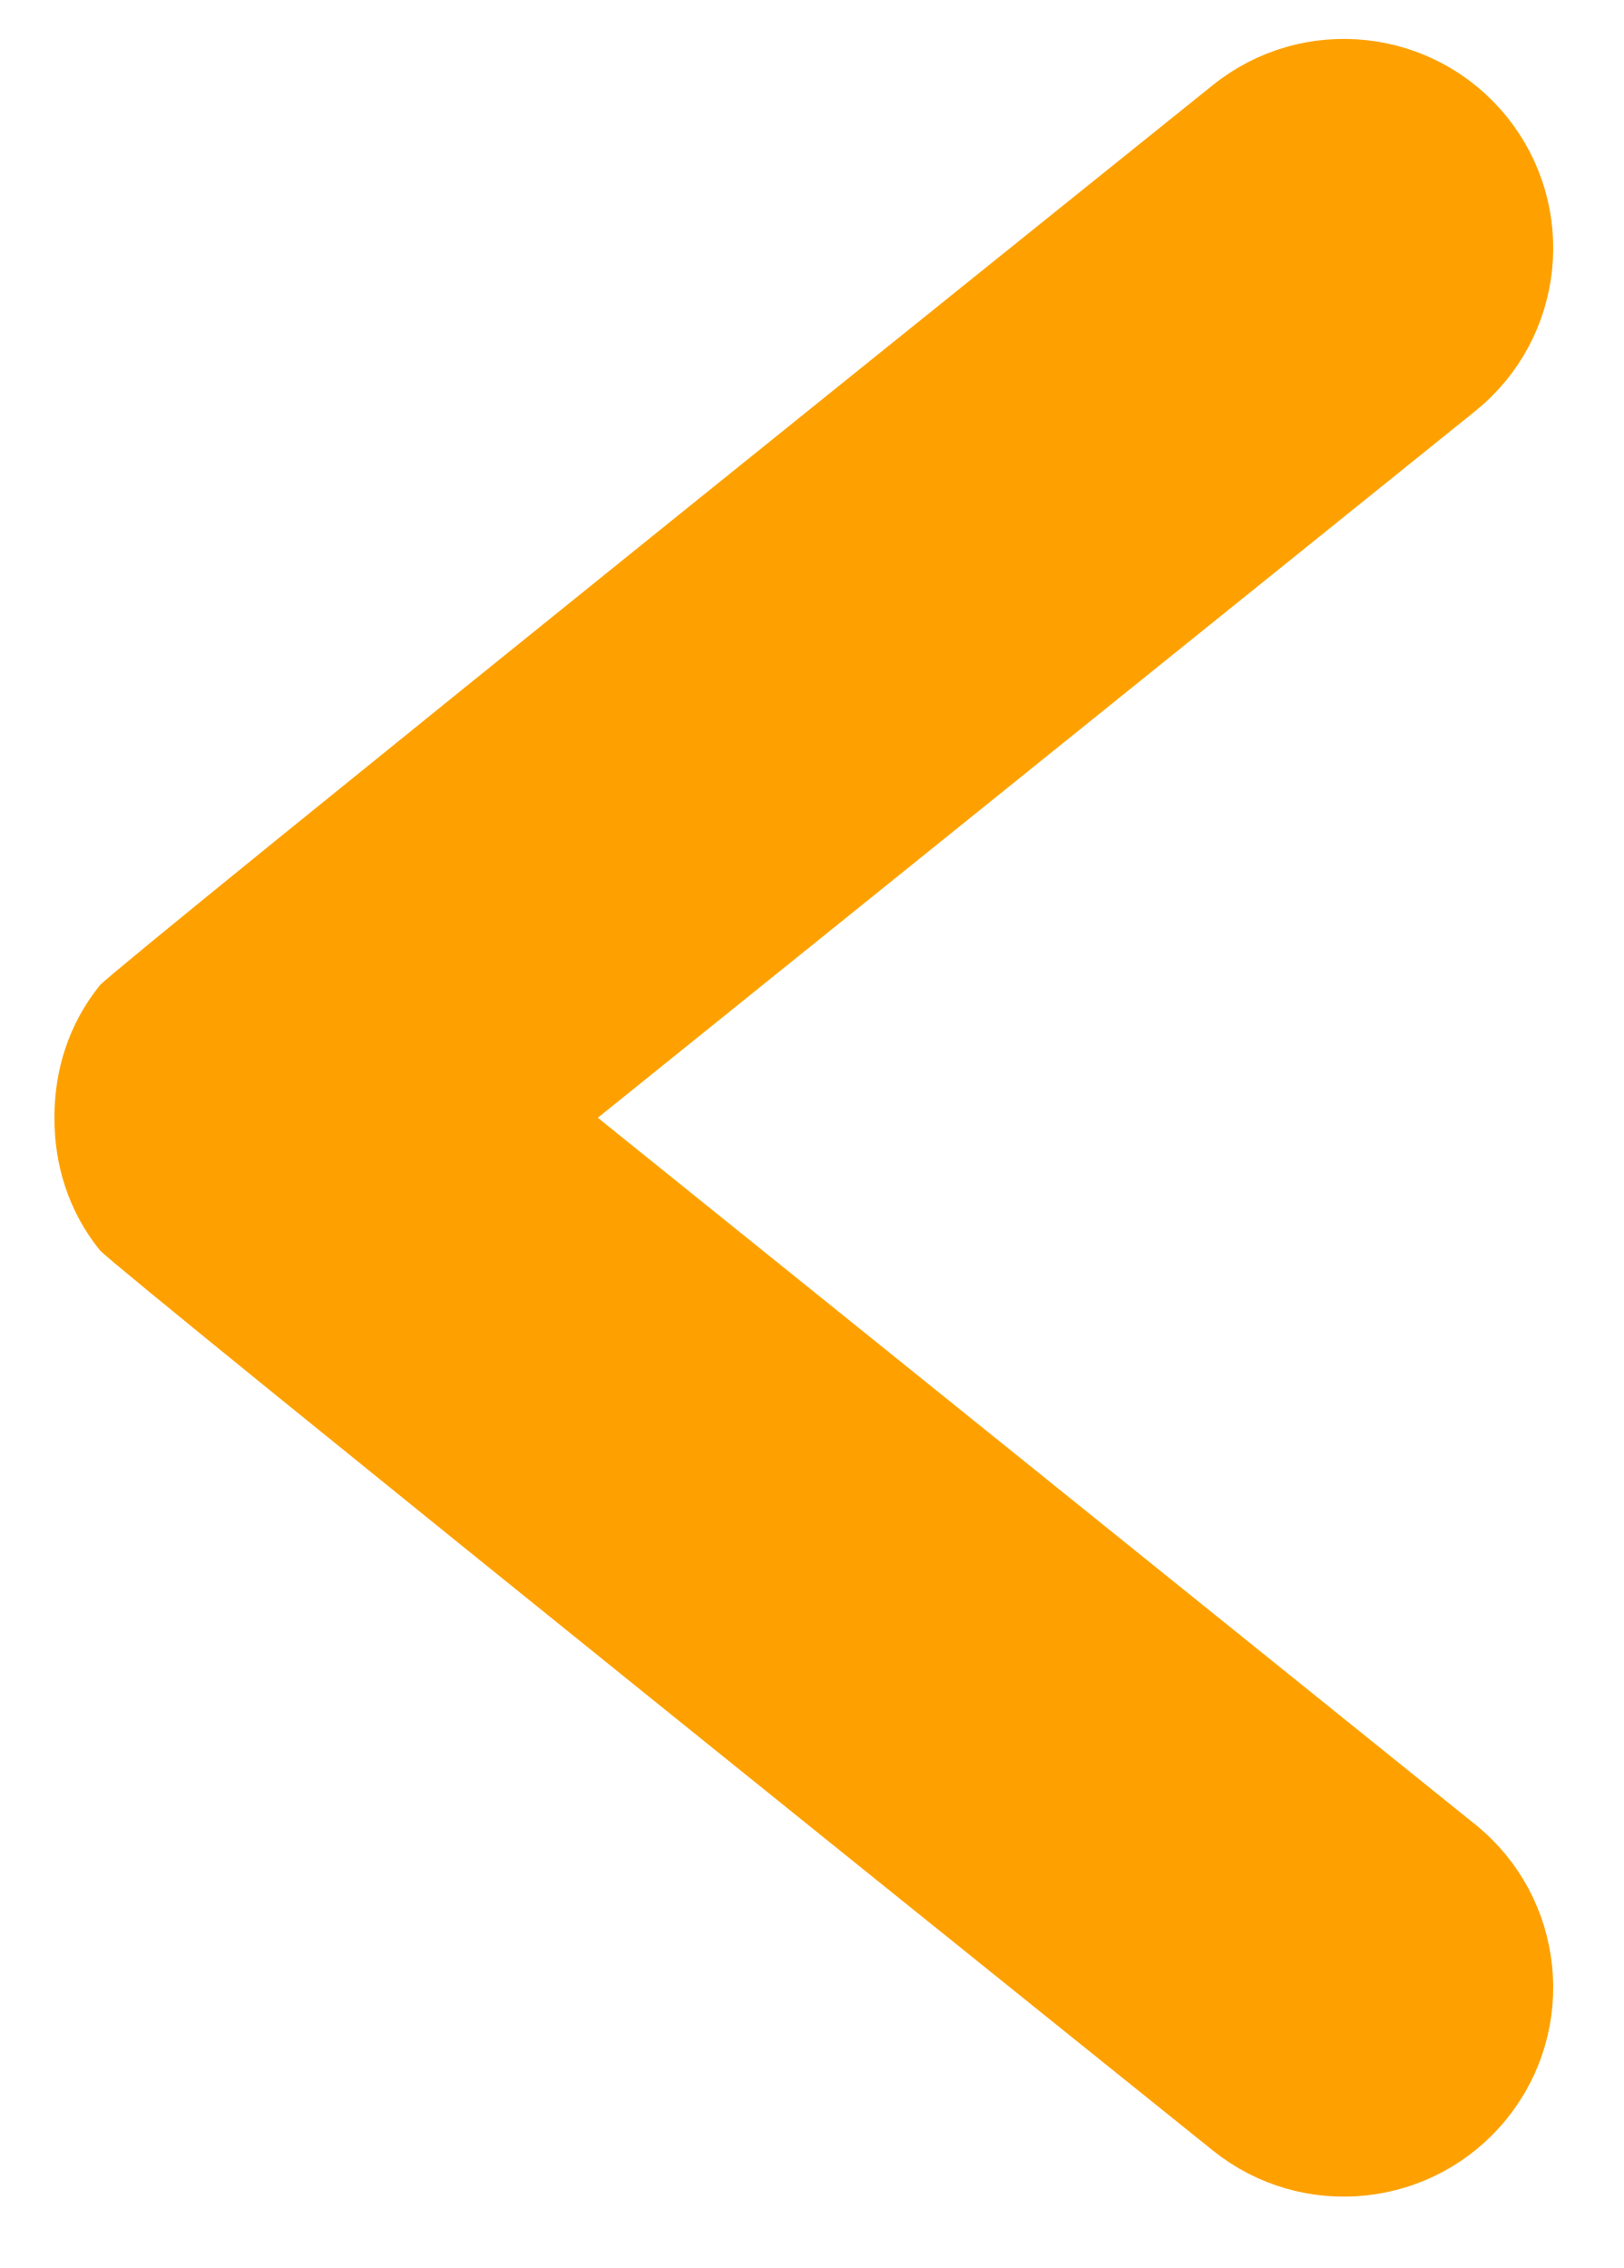
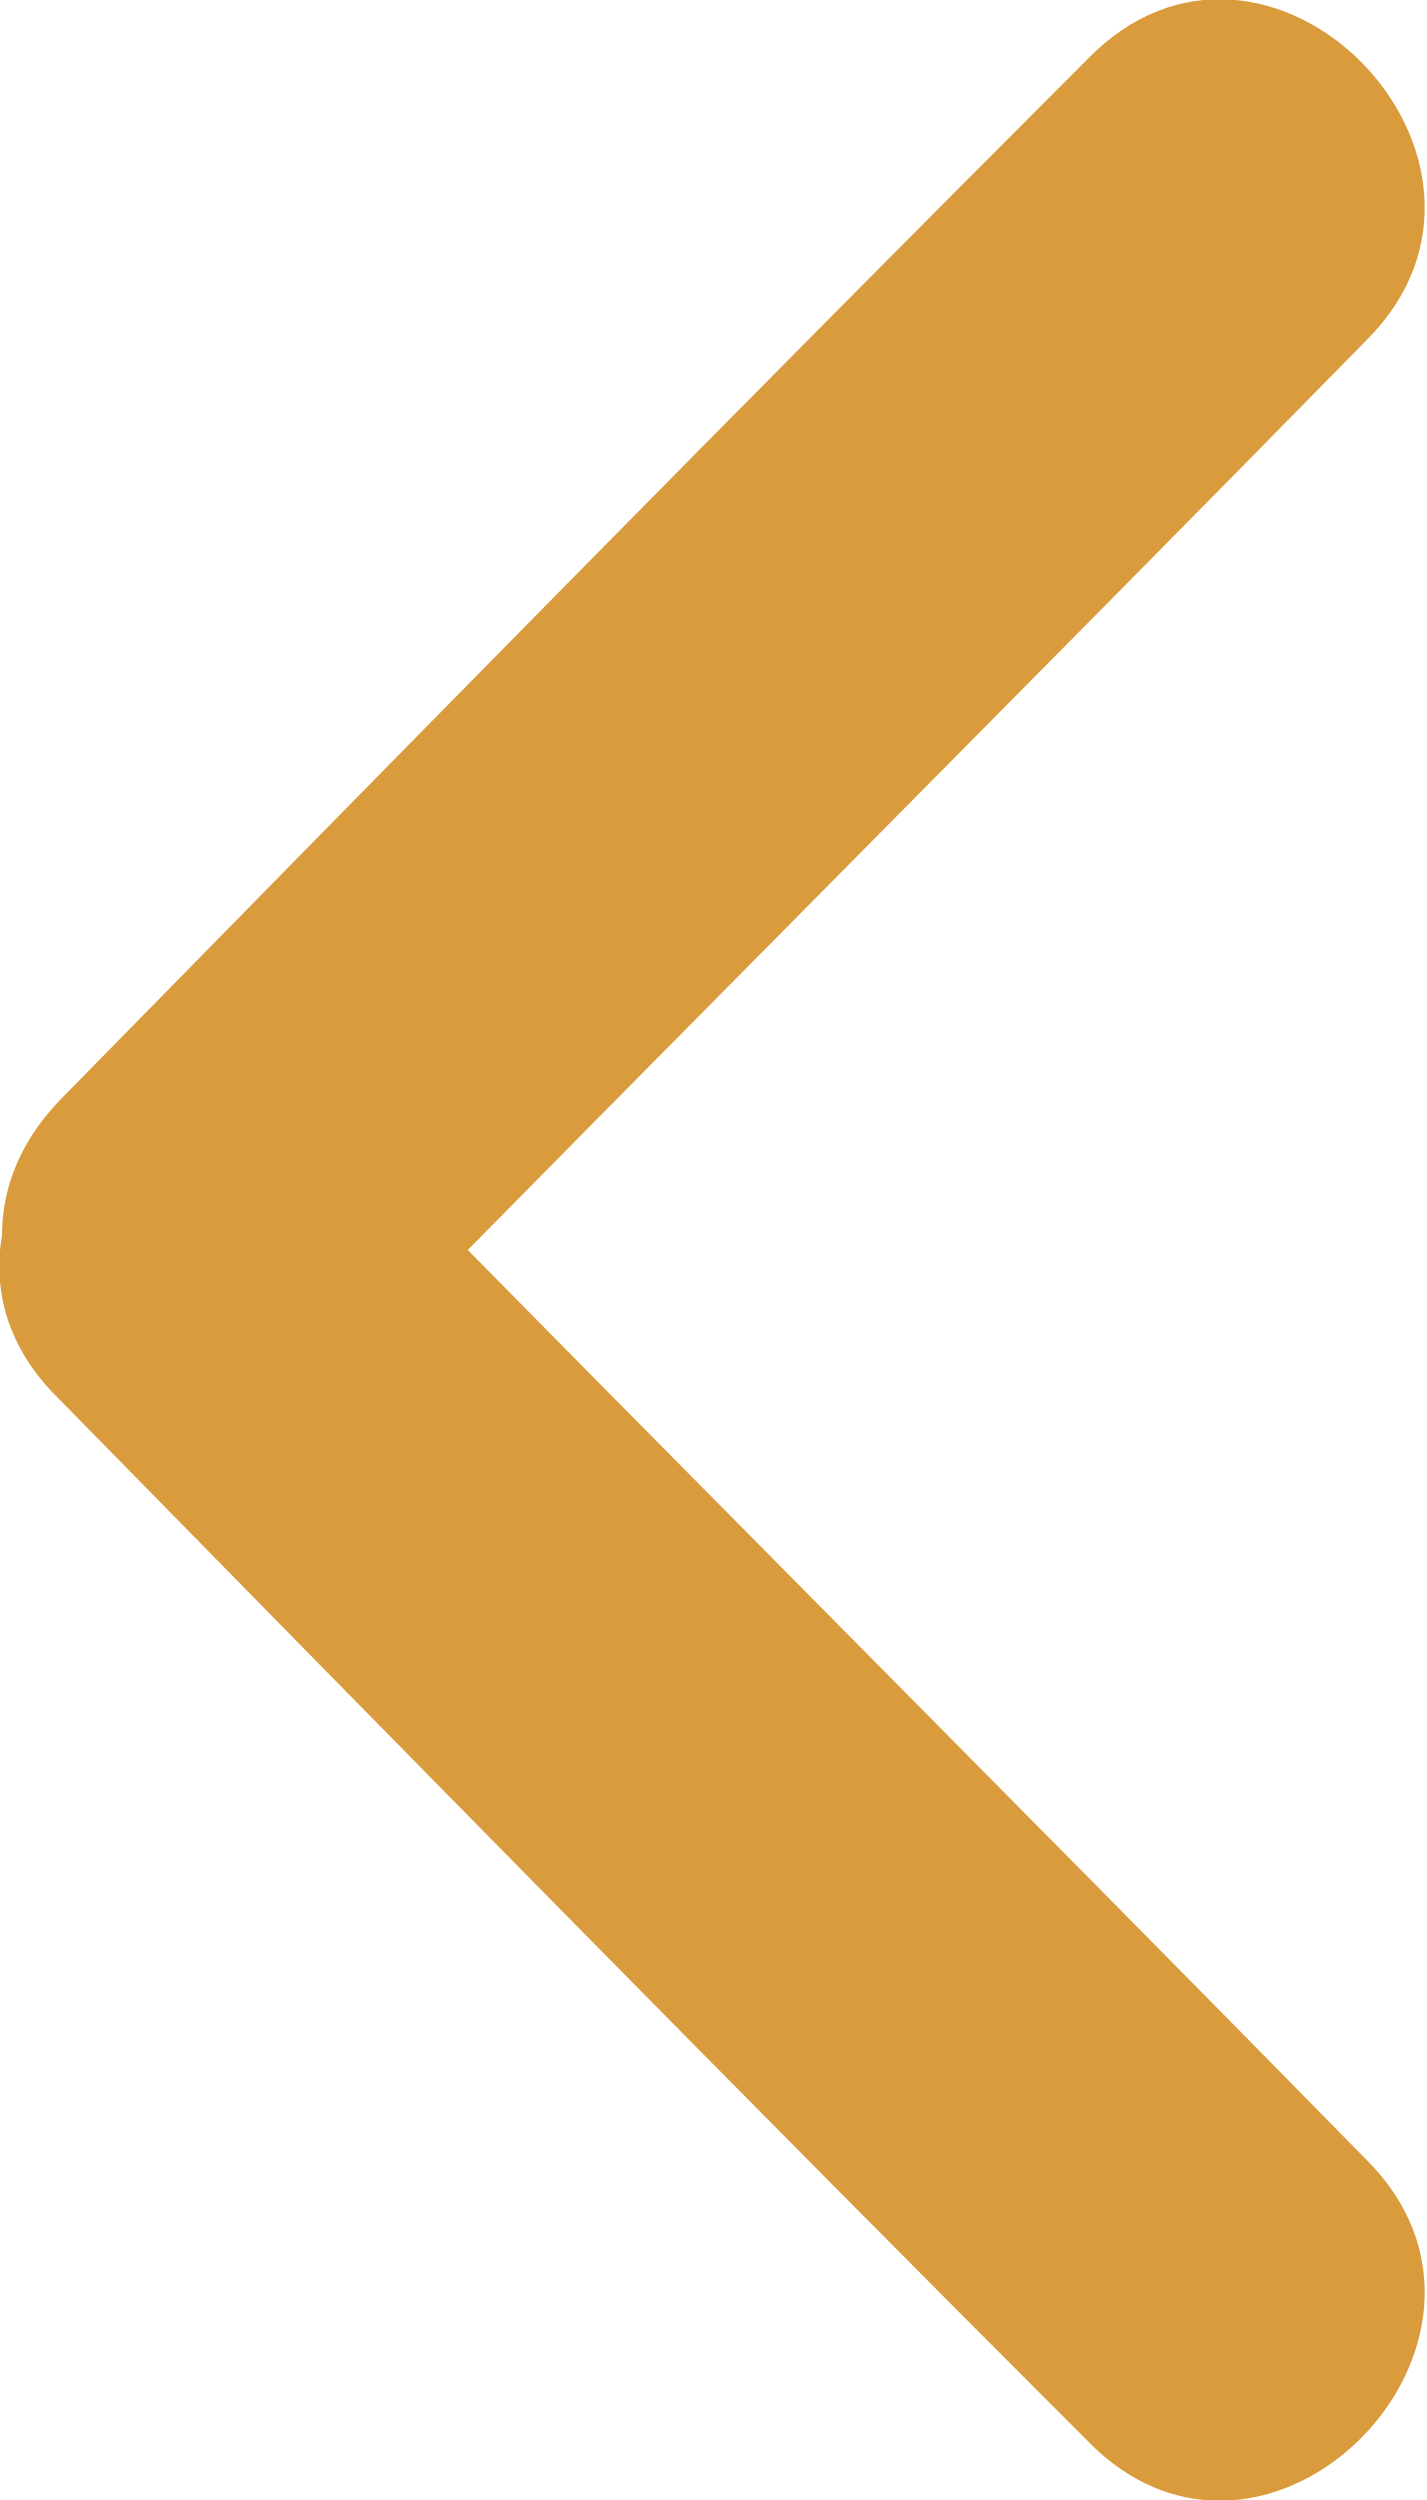
- <svg xmlns="http://www.w3.org/2000/svg" version="1.1" id="Back" x="0px" y="0px" width="388px" height="542px" viewBox="252.5 228.5 388 542" enable-background="new 252.5 228.5 388 542" xml:space="preserve">
-   <path fill="#FEA100" d="M605.022,664.503L395.353,495.62l209.67-168.876c21.504-17.321,24.893-48.799,7.574-70.301  c-17.326-21.51-48.802-24.901-70.31-7.581c0,0-262.629,210.999-265.938,215.115c-7.516,9.33-10.908,20.536-10.831,31.649  c-0.077,11.107,3.315,22.32,10.831,31.646c3.303,4.104,265.938,215.121,265.938,215.121c21.508,17.314,52.983,13.911,70.31-7.593  C629.915,713.309,626.526,681.817,605.022,664.503z" />
+ <svg xmlns="http://www.w3.org/2000/svg" version="1.1" id="Layer_1" x="0px" y="0px" viewBox="0 0 21.4 37.5" style="enable-background:new 0 0 21.4 37.5;" xml:space="preserve">
+   <style type="text/css">
+ 	.st0{fill:#D99B3B;}
+ </style>
+   <g>
+     <g>
+       <g>
+         <path class="st0" d="M16.3,0.9C11.1,6.1,6,11.3,0.9,16.5c-2.7,2.8,1.5,7,4.2,4.2c5.1-5.2,10.3-10.4,15.4-15.6     C23.2,2.4,19-1.9,16.3,0.9L16.3,0.9z" />
+       </g>
+     </g>
+     <g>
+       <g>
+         <path class="st0" d="M20.5,32.4C15.4,27.2,10.2,22,5.1,16.8c-2.7-2.8-7,1.5-4.2,4.2C6,26.2,11.1,31.4,16.3,36.6     C19,39.4,23.2,35.1,20.5,32.4L20.5,32.4z" />
+       </g>
+     </g>
+   </g>
</svg>
